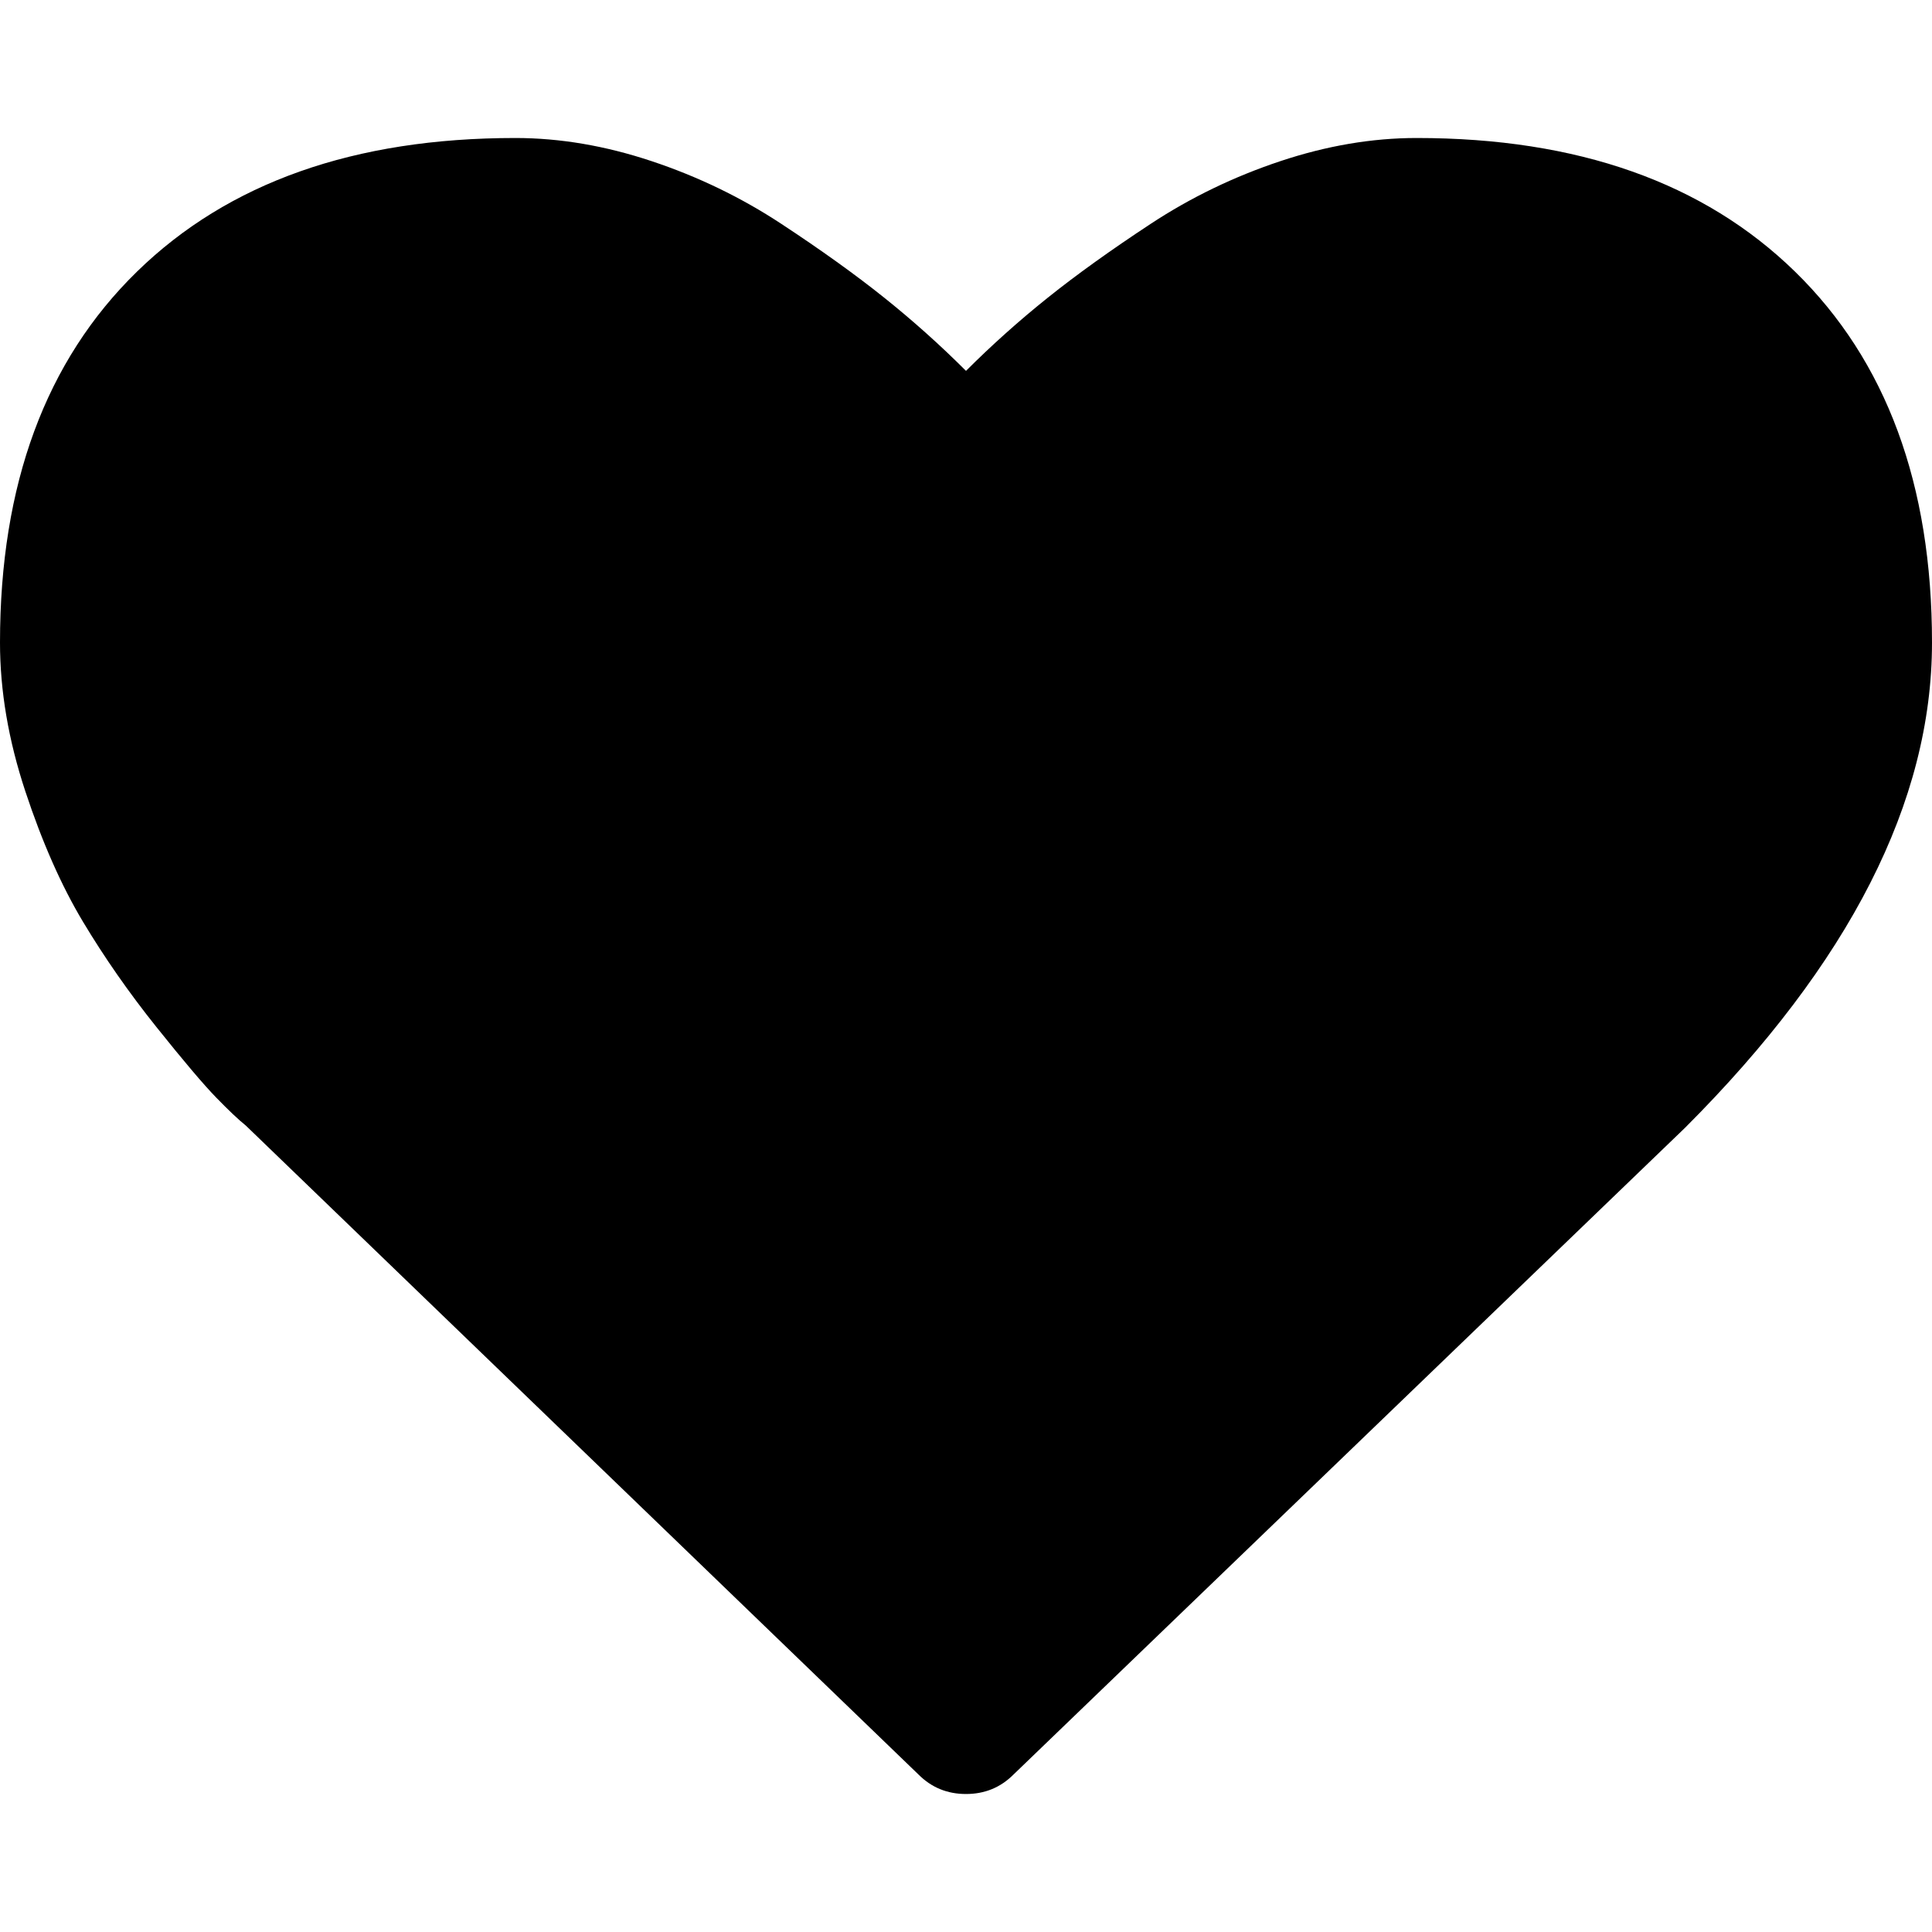
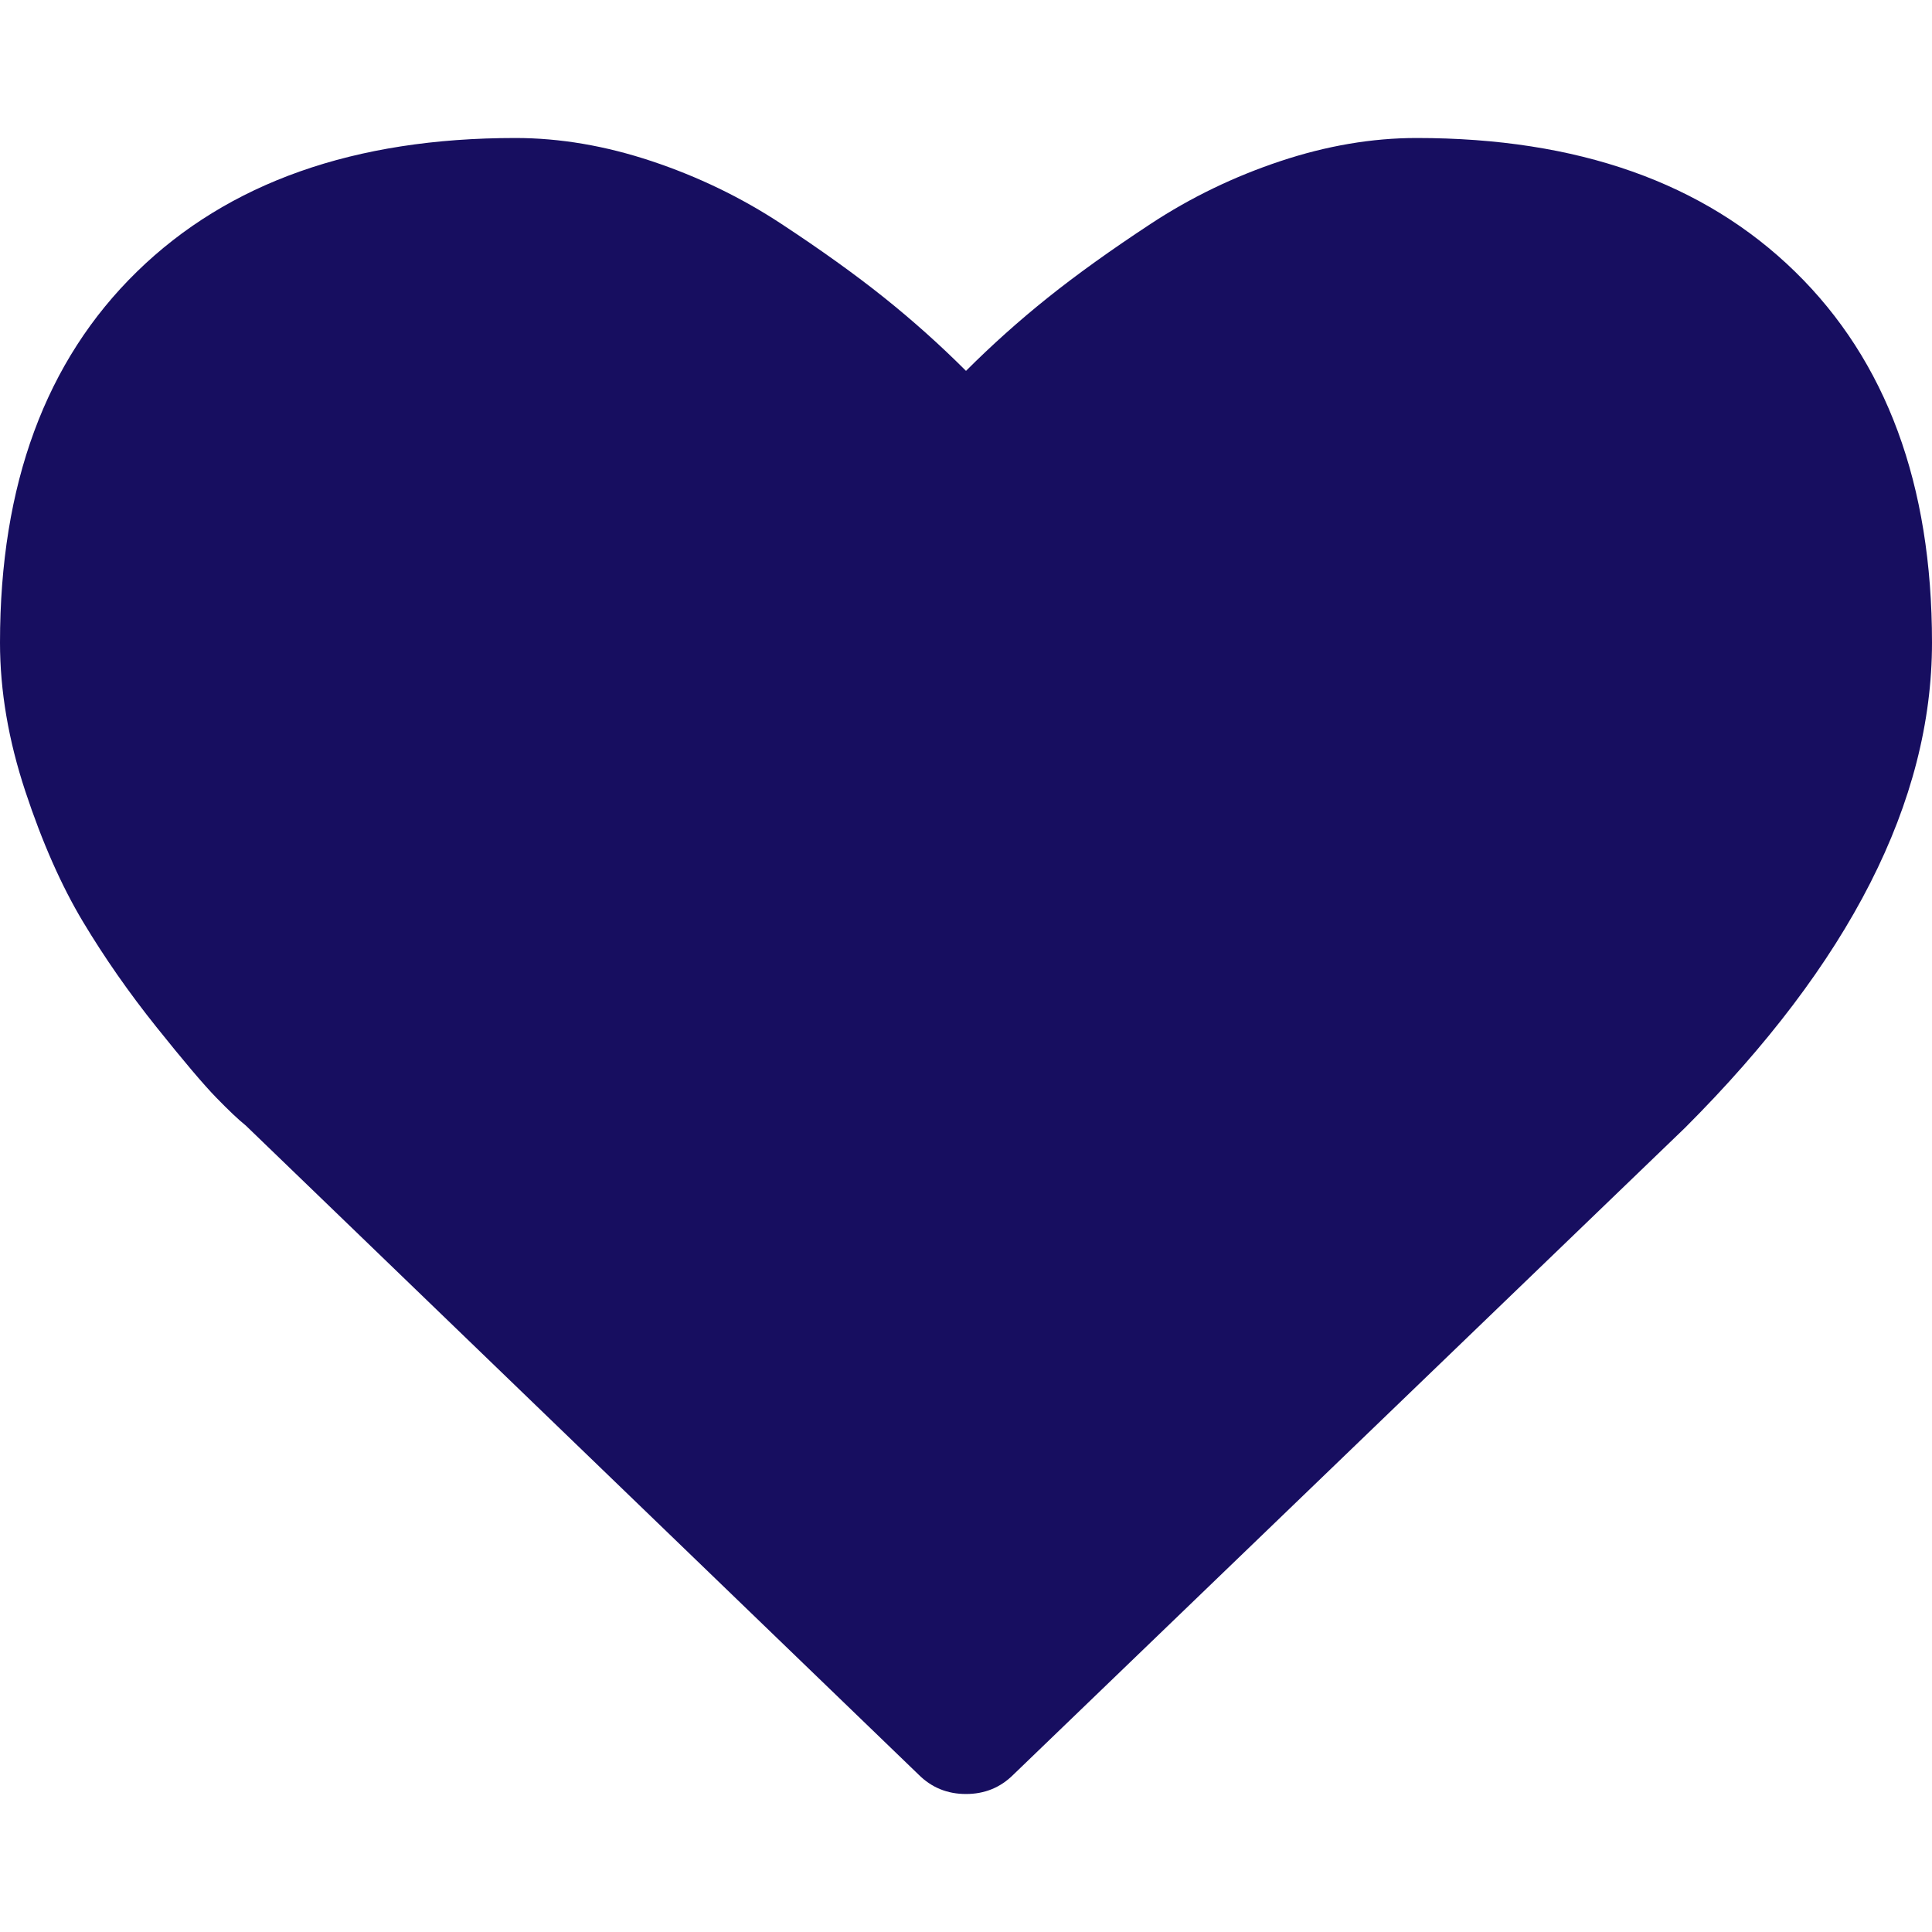
- <svg xmlns="http://www.w3.org/2000/svg" width="24" height="24" viewBox="0 0 1792 1792">
+ <svg xmlns="http://www.w3.org/2000/svg" fill="#170E60" width="22" height="22" viewBox="0 0 1792 1792">
  <path d="M896 1664q-26 0-44-18l-624-602q-10-8-27.5-26t-55.5-65.5-68-97.5-53.5-121-23.5-138q0-220 127-344t351-124q62 0 126.5 21.5t120 58 95.5 68.5 76 68q36-36 76-68t95.5-68.5 120-58 126.5-21.5q224 0 351 124t127 344q0 221-229 450l-623 600q-18 18-44 18z" />
</svg>
